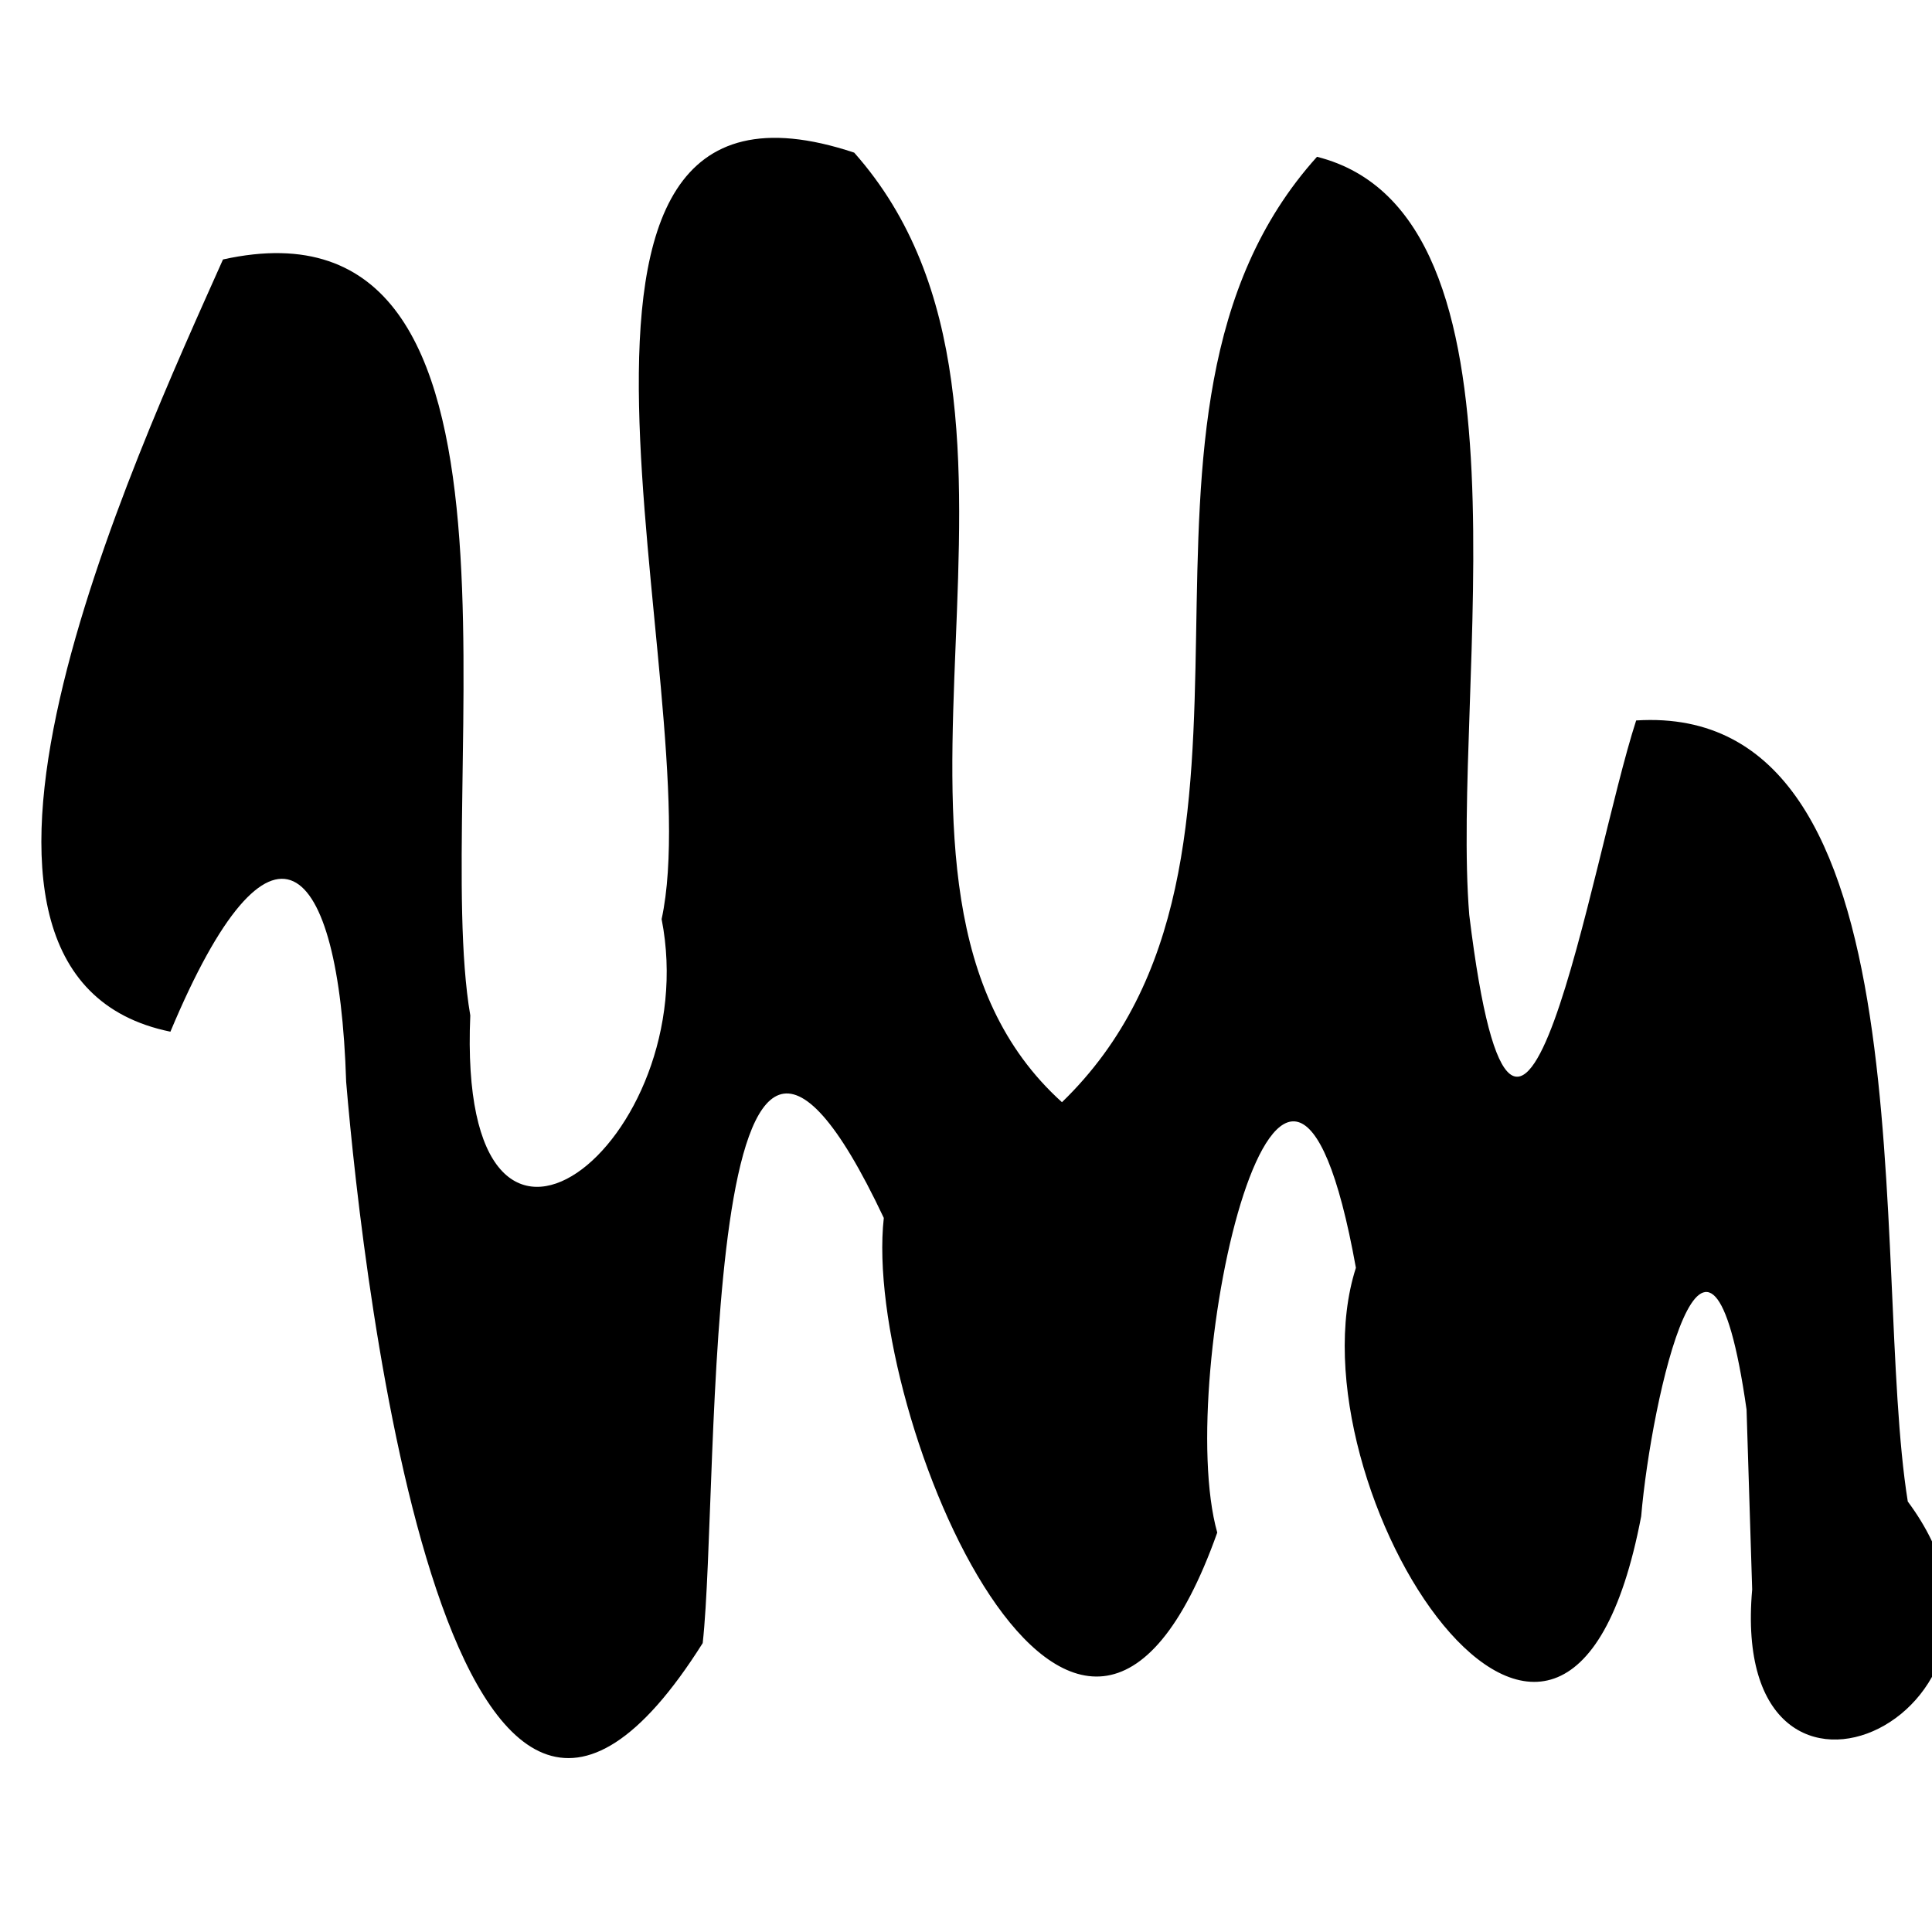
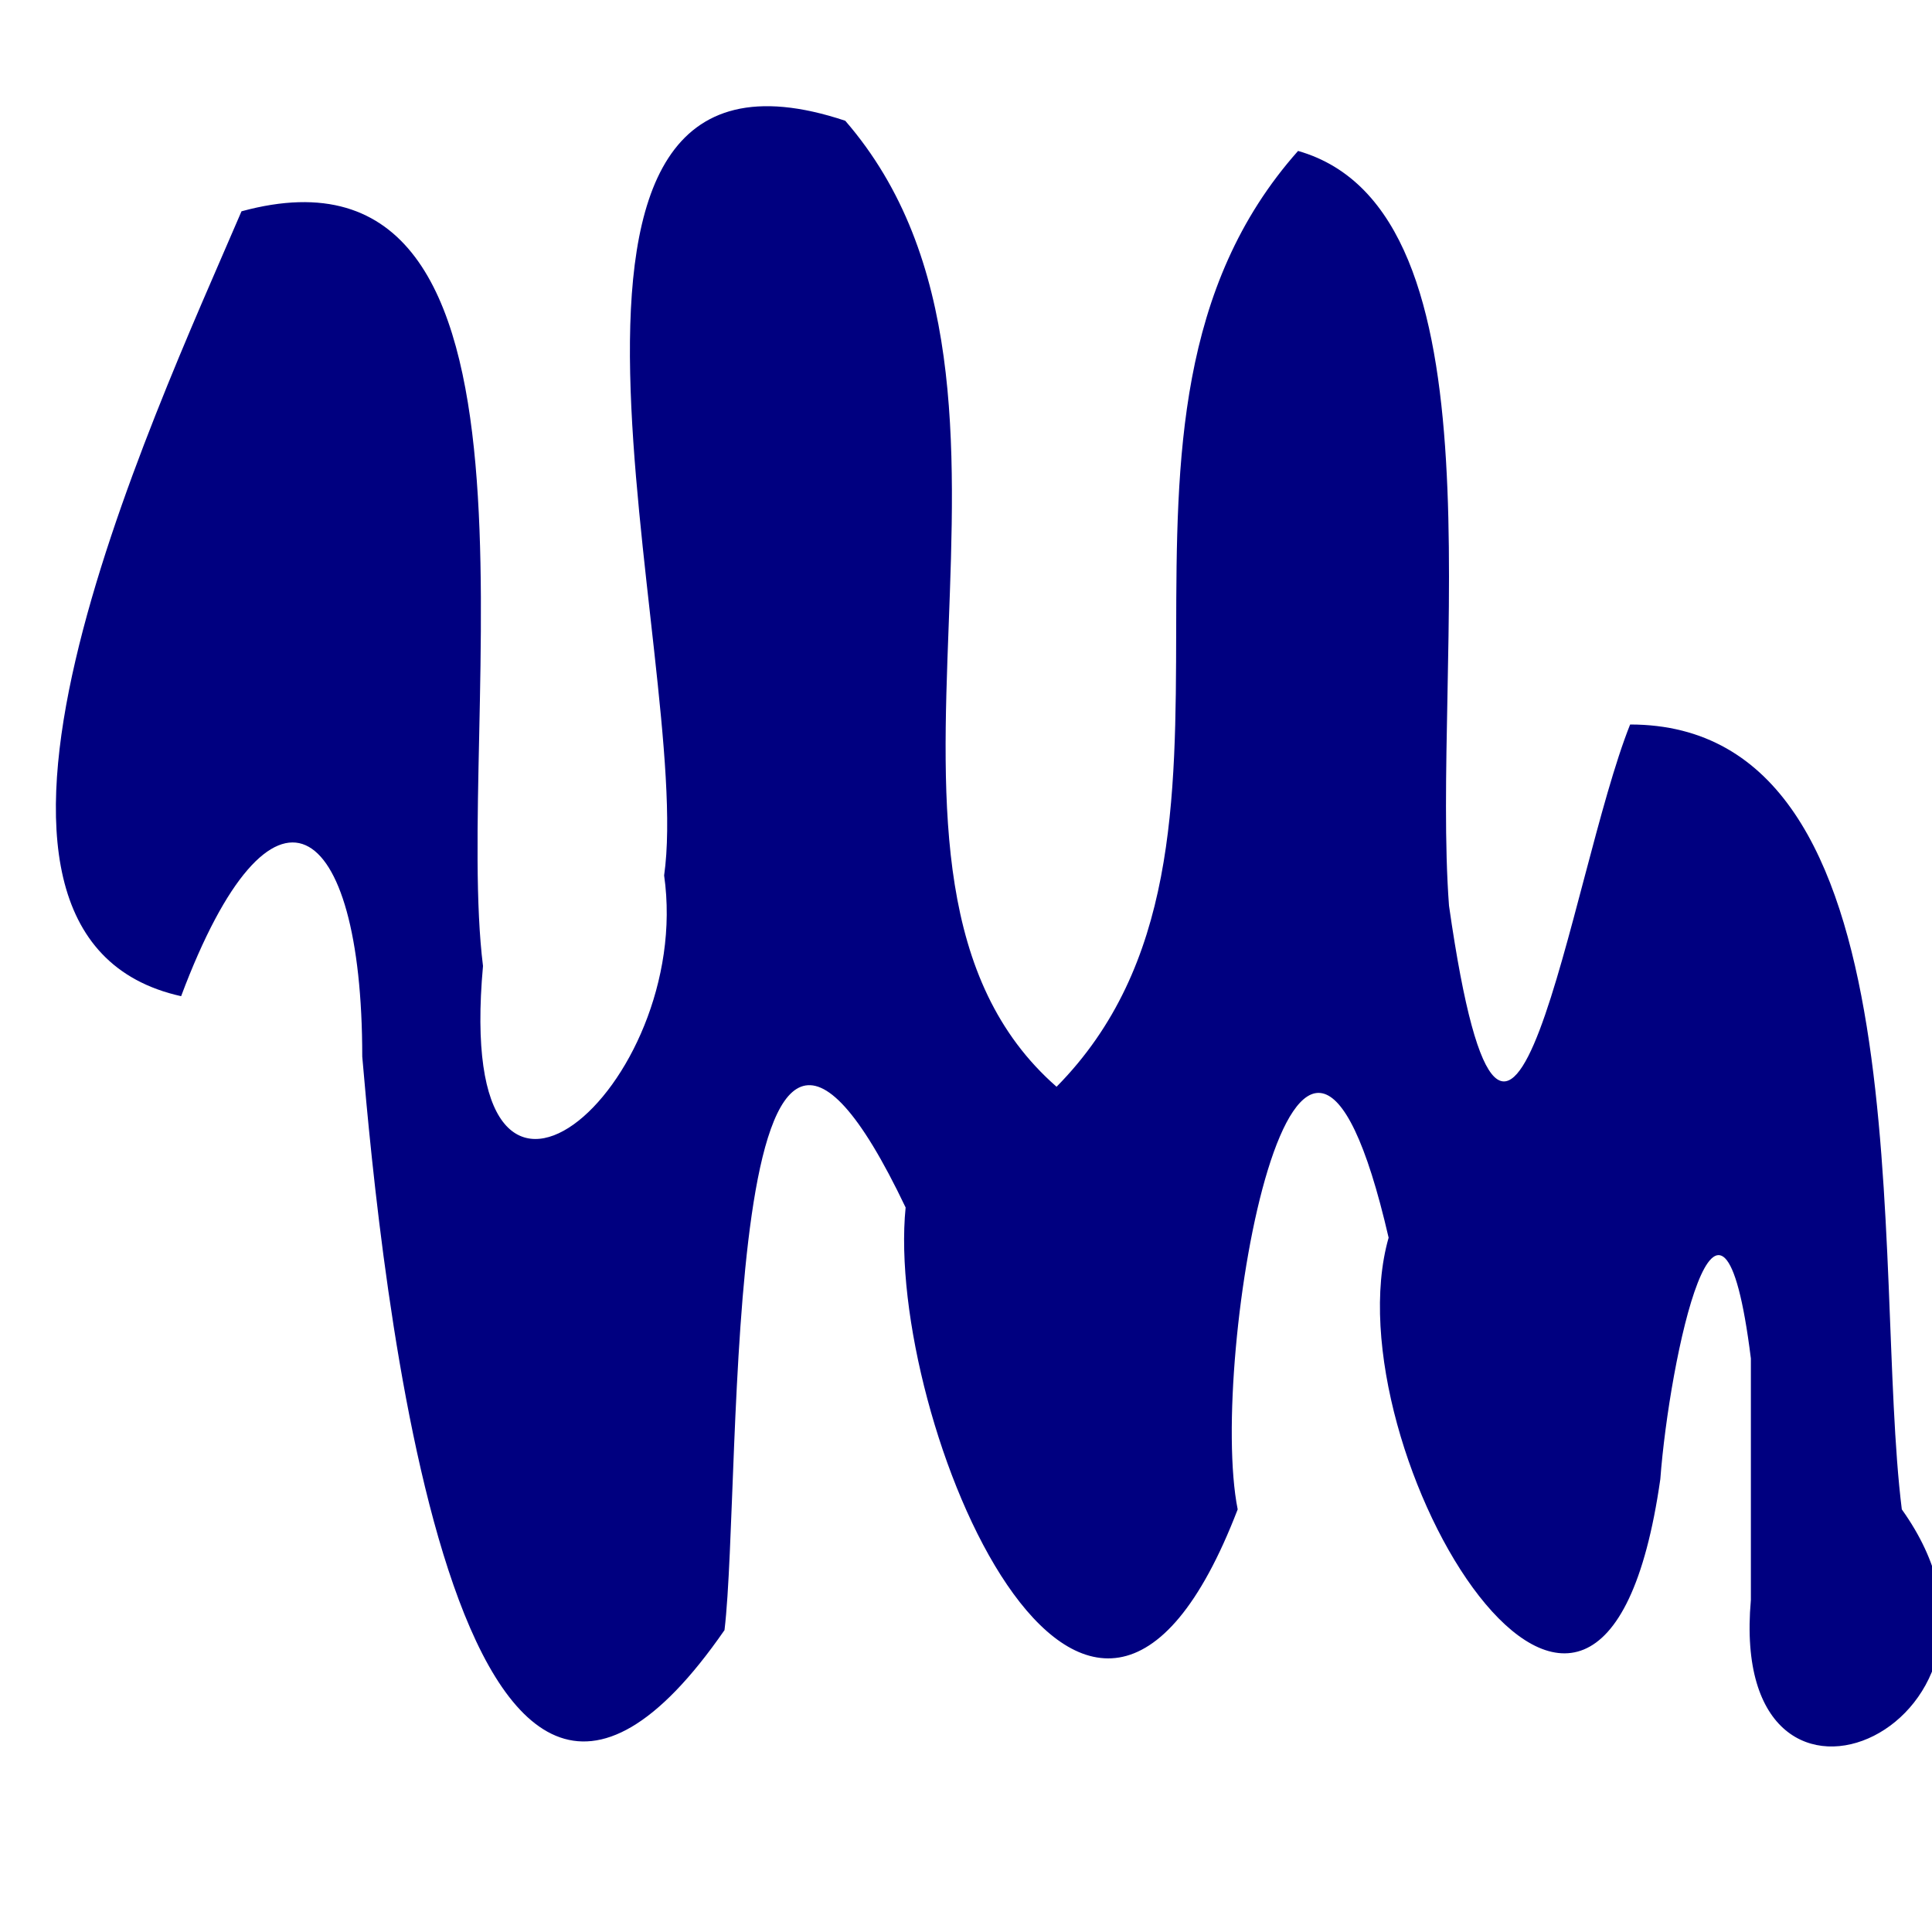
<svg xmlns="http://www.w3.org/2000/svg" width="64" height="64" version="1.1" viewBox="0 0 64 64">
-   <path d="m58.043 52.653c-0.818 9.267 10.284 3.984 5.155-2.913-1.254-7.791 0.897-26.501-8.998-25.874-1.5 4.604-3.901 19.771-5.529 6.442-0.614-7.519 2.501-23.212-5.044-25.114-7.752 8.608-0.111 23.245-8.448 31.318-7.939-7.165 0.839-22.759-6.883-31.456-12.114-4.035-4.764 17.947-6.379 25.391 1.439 7.344-6.804 14.002-6.338 3.19-1.304-7.602 2.956-27.51-8.192-25.042-2.934 6.58-10.902 23.711-1.742 25.581 3.34-7.977 5.587-5.855 5.822 1.661 0.569 6.802 3.462 31.846 11.811 18.593 0.584-5.252-0.202-27.215 5.999-14.084-0.724 6.509 6.433 23.389 11.046 10.423-1.47-5.215 2.26-21.726 4.593-8.771-2.319 7.219 6.902 21.604 9.45 8.233 0.332-3.895 2.227-12.405 3.491-3.537" />
+   <path d="m58 53c-0.8 9 10 4 5-3-1-8 0.9-26-9-26-2 5-4 20-6 6-0.6-8 2-23-5-25-8 9-0.1 23-8 31-8-7 0.8-23-7-32-12-4-5 18-6 25 1 7-7 14-6 3-1-8 3-28-8-25-3 7-11 24-2 26 3-8 6-6 6 2 0.6 7 3 32 12 19 0.6-5-0.2-27 6-14-0.7 7 6 23 11 10-1-5 2-22 5-9-2 7 7 22 9 8 0.3-4 2-12 3-4" fill="#000080" />
</svg>
